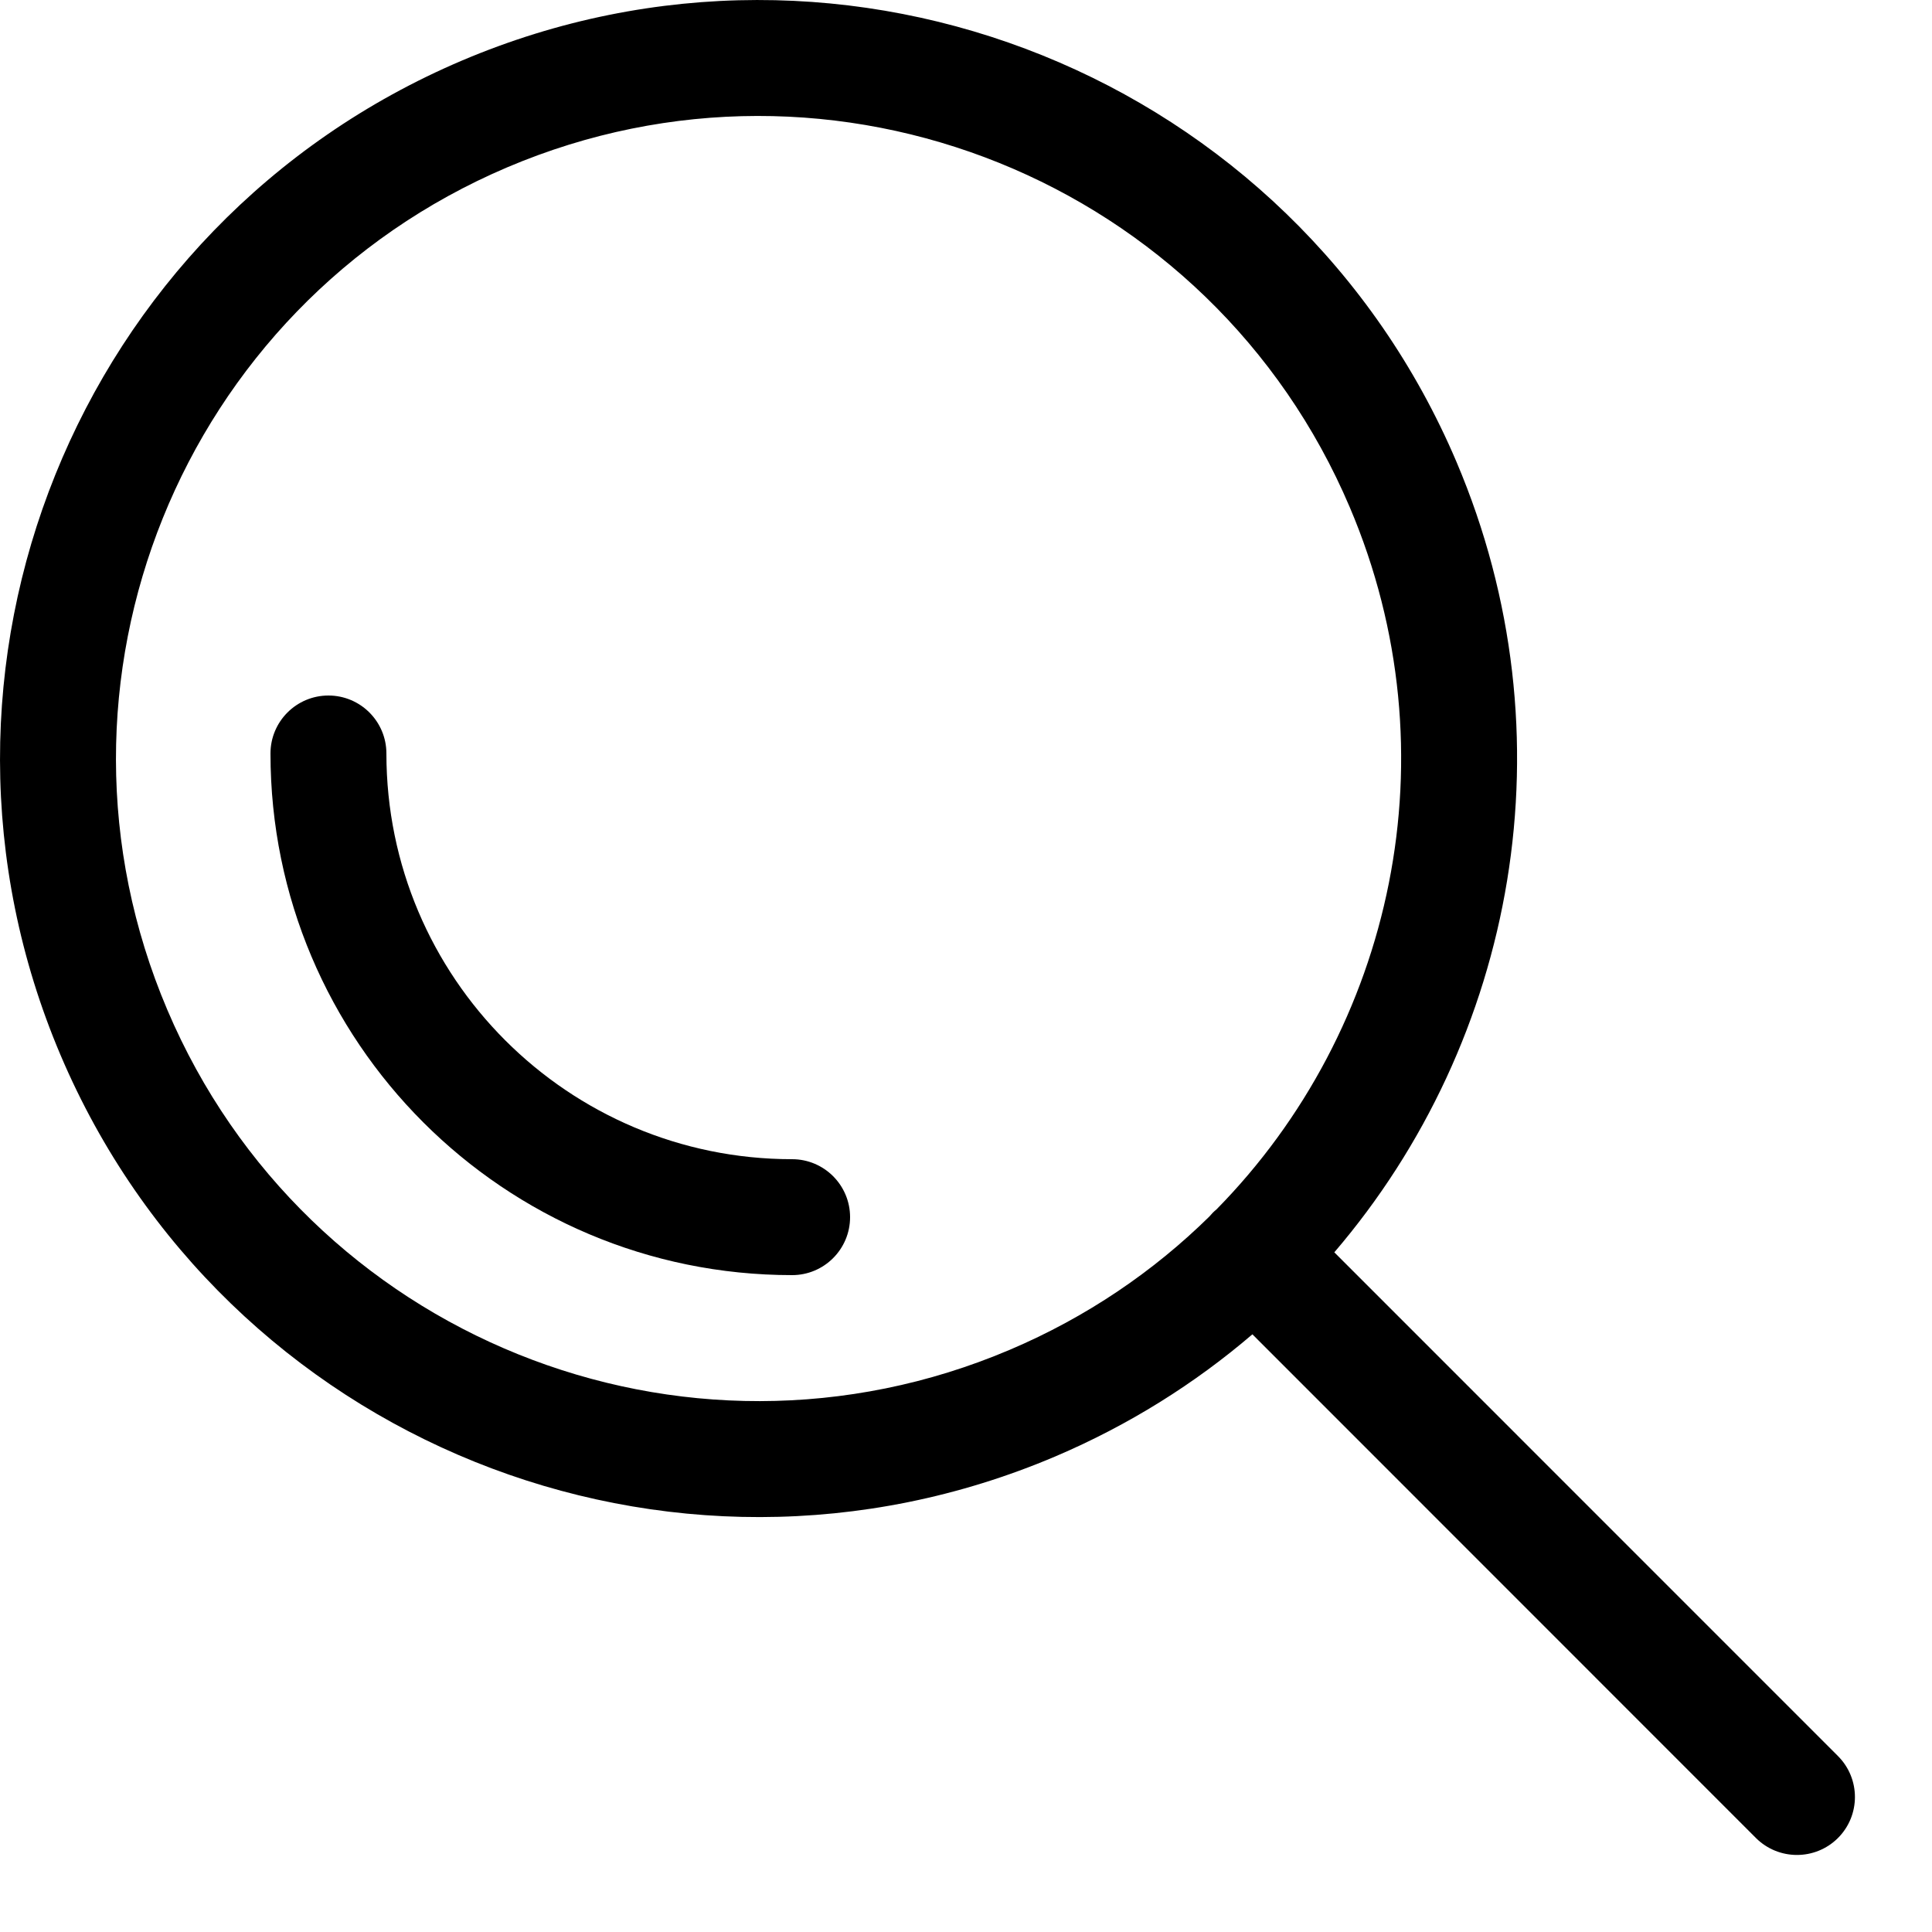
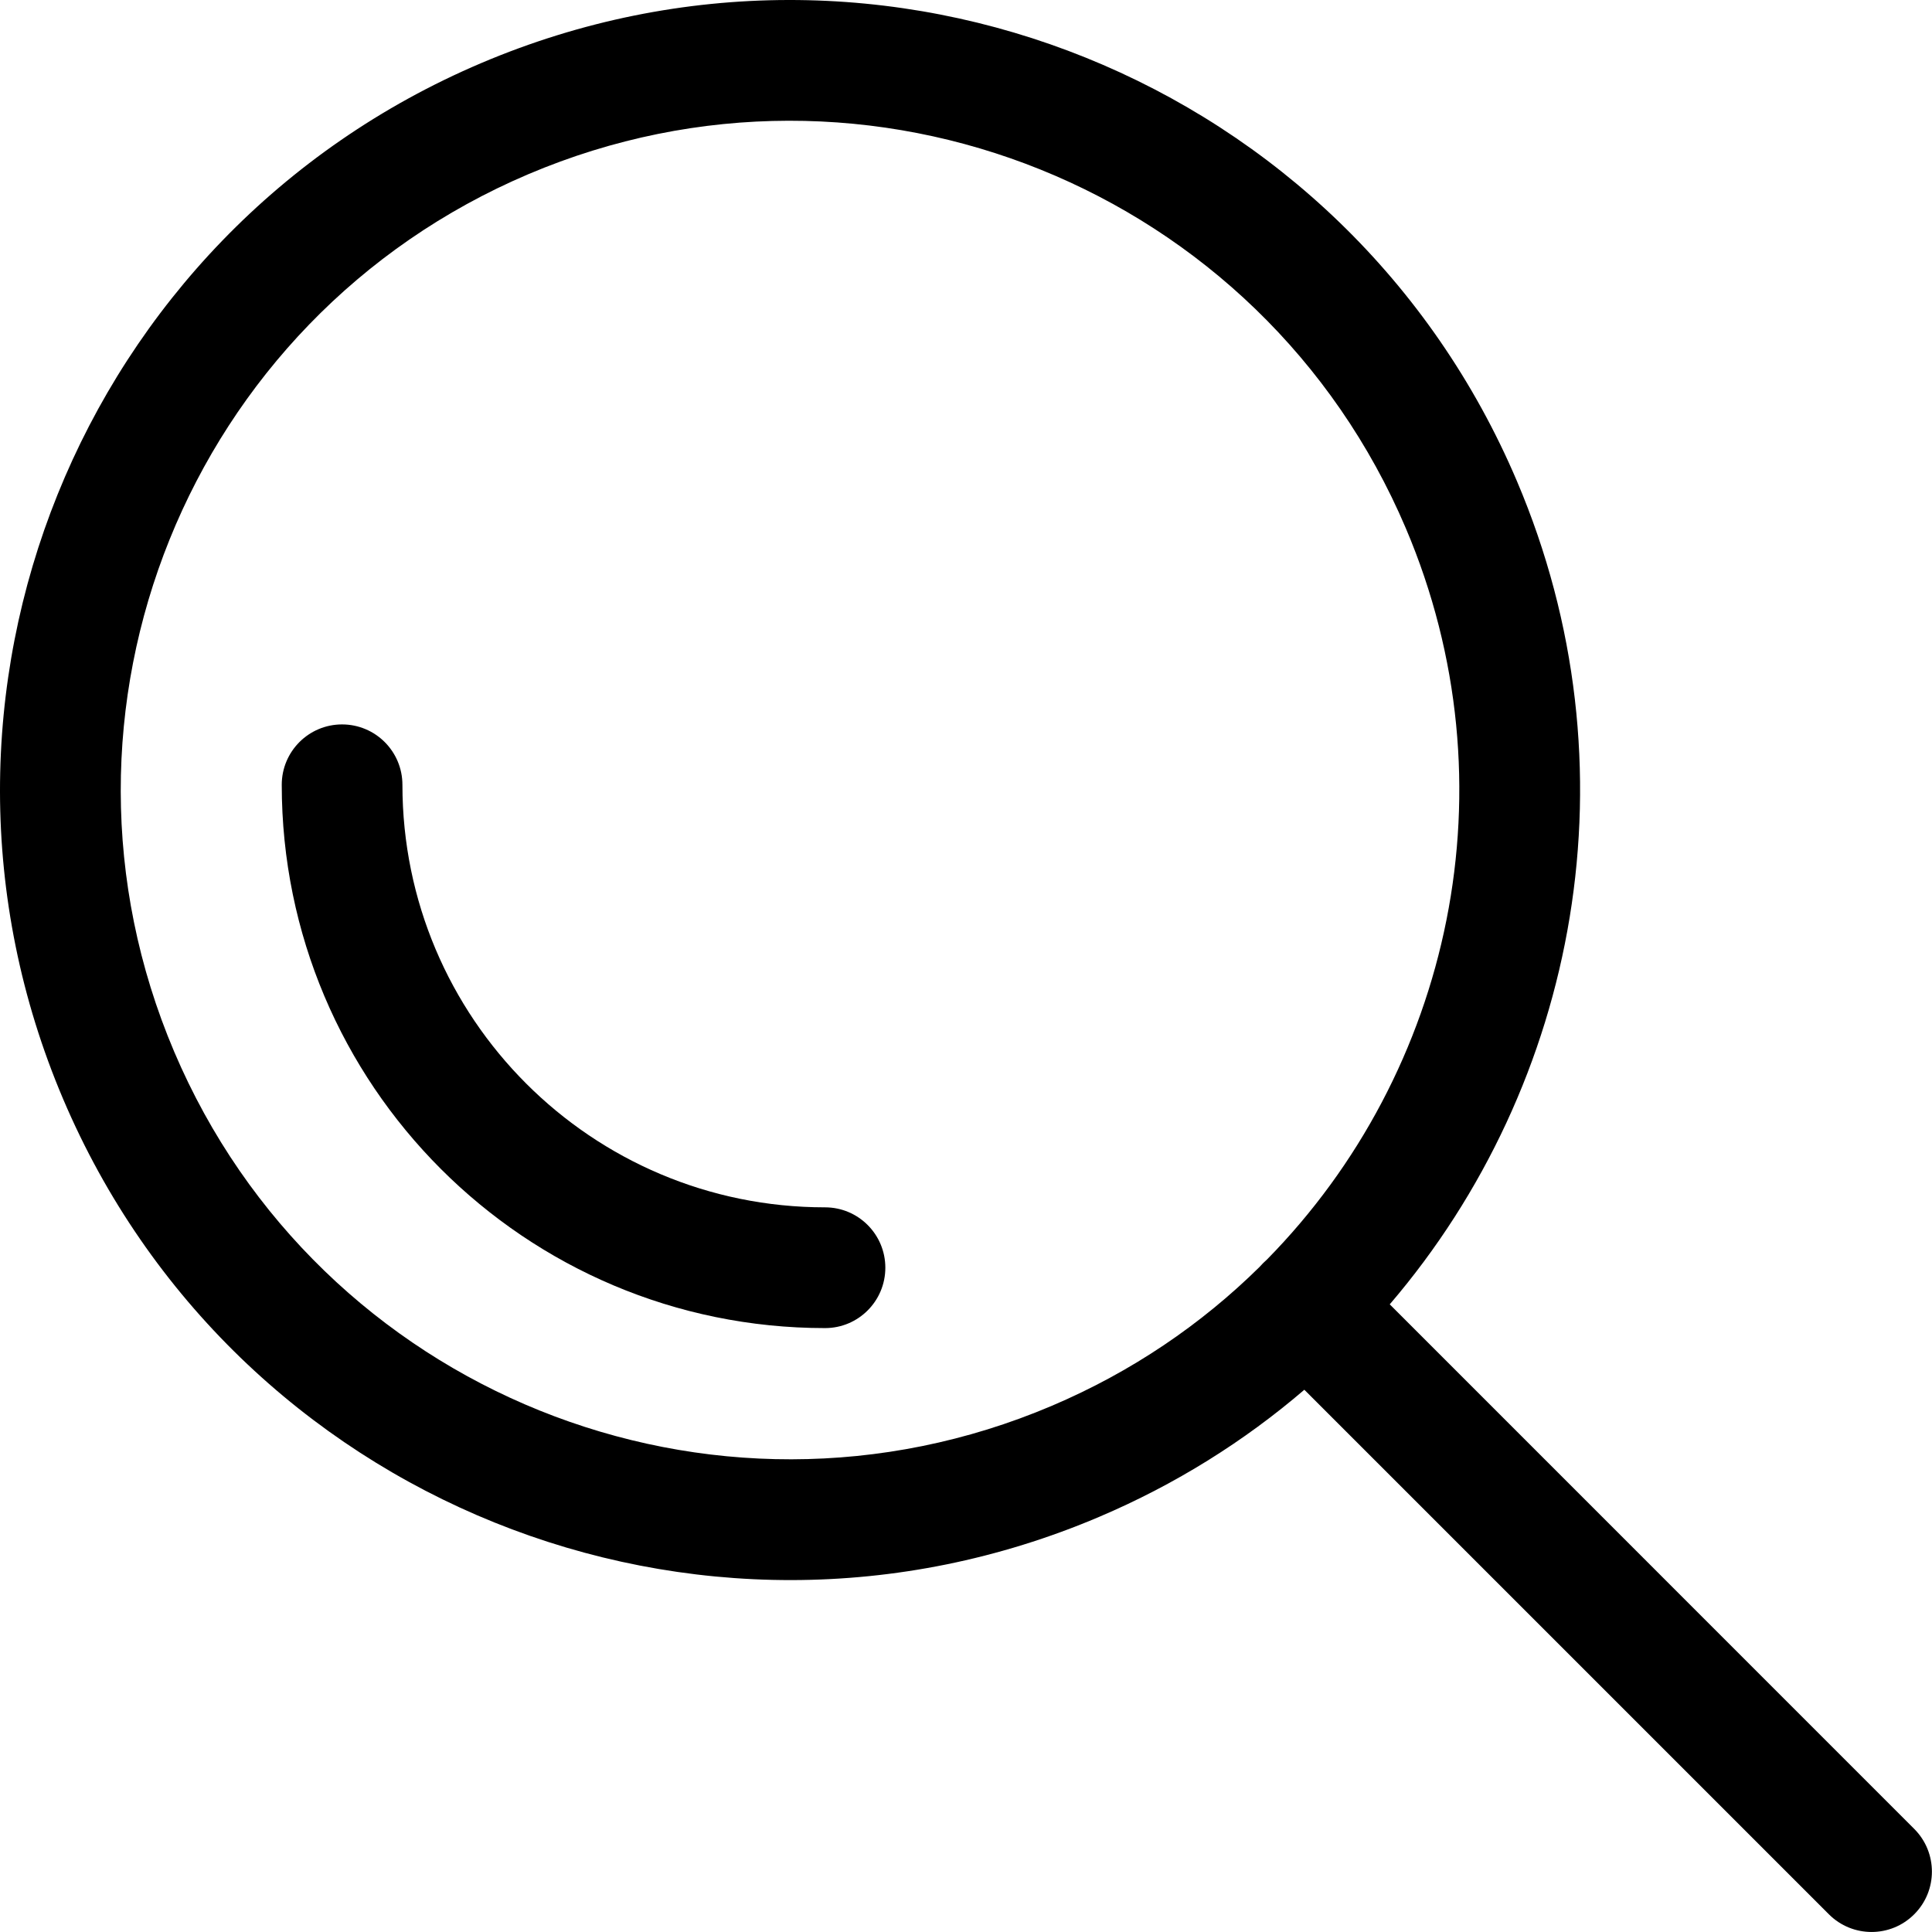
- <svg xmlns="http://www.w3.org/2000/svg" width="25" height="25" viewBox="0 0 25 25" fill="none">
-   <path d="M5 9.75C5 9.336 4.664 9 4.25 9C3.836 9 3.5 9.336 3.5 9.75C3.5 13.478 6.522 16.5 10.25 16.5C10.664 16.5 11 16.164 11 15.75C11 15.336 10.664 15 10.25 15C7.351 15 5 12.649 5 9.75Z" fill="black" />
-   <path fill-rule="evenodd" clip-rule="evenodd" d="M13.654 18.847C14.605 18.442 15.46 17.905 16.206 17.266L22.722 23.784C23.015 24.076 23.49 24.076 23.783 23.784C24.076 23.491 24.076 23.016 23.783 22.723L17.266 16.205C19.614 13.463 20.354 9.525 18.847 5.977C16.727 0.99 10.965 -1.335 5.977 0.784C0.99 2.904 -1.335 8.666 0.784 13.654C2.904 18.642 8.666 20.966 13.654 18.847ZM6.564 2.165C2.339 3.961 0.369 8.842 2.165 13.067C3.961 17.292 8.842 19.262 13.067 17.466C14.058 17.045 14.925 16.454 15.649 15.742C15.663 15.725 15.678 15.709 15.693 15.693C15.709 15.677 15.725 15.663 15.742 15.649C18.031 13.321 18.823 9.755 17.466 6.564C15.671 2.339 10.789 0.369 6.564 2.165Z" fill="black" />
+ <svg xmlns="http://www.w3.org/2000/svg" width="24" height="24" viewBox="0 0 24 24" fill="none">
+   <path d="M4.999 9.749C4.999 9.335 4.664 8.999 4.249 8.999C3.835 8.999 3.5 9.335 3.5 9.749C3.5 13.476 6.521 16.498 10.249 16.498C10.663 16.498 10.998 16.162 10.998 15.748C10.998 15.334 10.663 14.998 10.249 14.998C7.349 14.998 4.999 12.648 4.999 9.749Z" fill="black" />
+   <path fill-rule="evenodd" clip-rule="evenodd" d="M13.652 18.844C14.603 18.44 15.458 17.903 16.203 17.264L22.719 23.78C23.012 24.073 23.487 24.073 23.779 23.78C24.072 23.488 24.072 23.013 23.78 22.72L17.264 16.203C19.611 13.462 20.352 9.523 18.844 5.977C16.725 0.989 10.964 -1.335 5.977 0.784C0.989 2.904 -1.335 8.665 0.784 13.652C2.904 18.639 8.665 20.964 13.652 18.844ZM6.563 2.164C2.338 3.96 0.369 8.84 2.164 13.065C3.96 17.29 8.84 19.259 13.065 17.464C14.056 17.043 14.923 16.452 15.646 15.739C15.66 15.723 15.675 15.707 15.691 15.691C15.707 15.675 15.723 15.66 15.739 15.646C18.028 13.319 18.82 9.754 17.464 6.563C15.668 2.338 10.788 0.369 6.563 2.164Z" fill="black" />
</svg>
